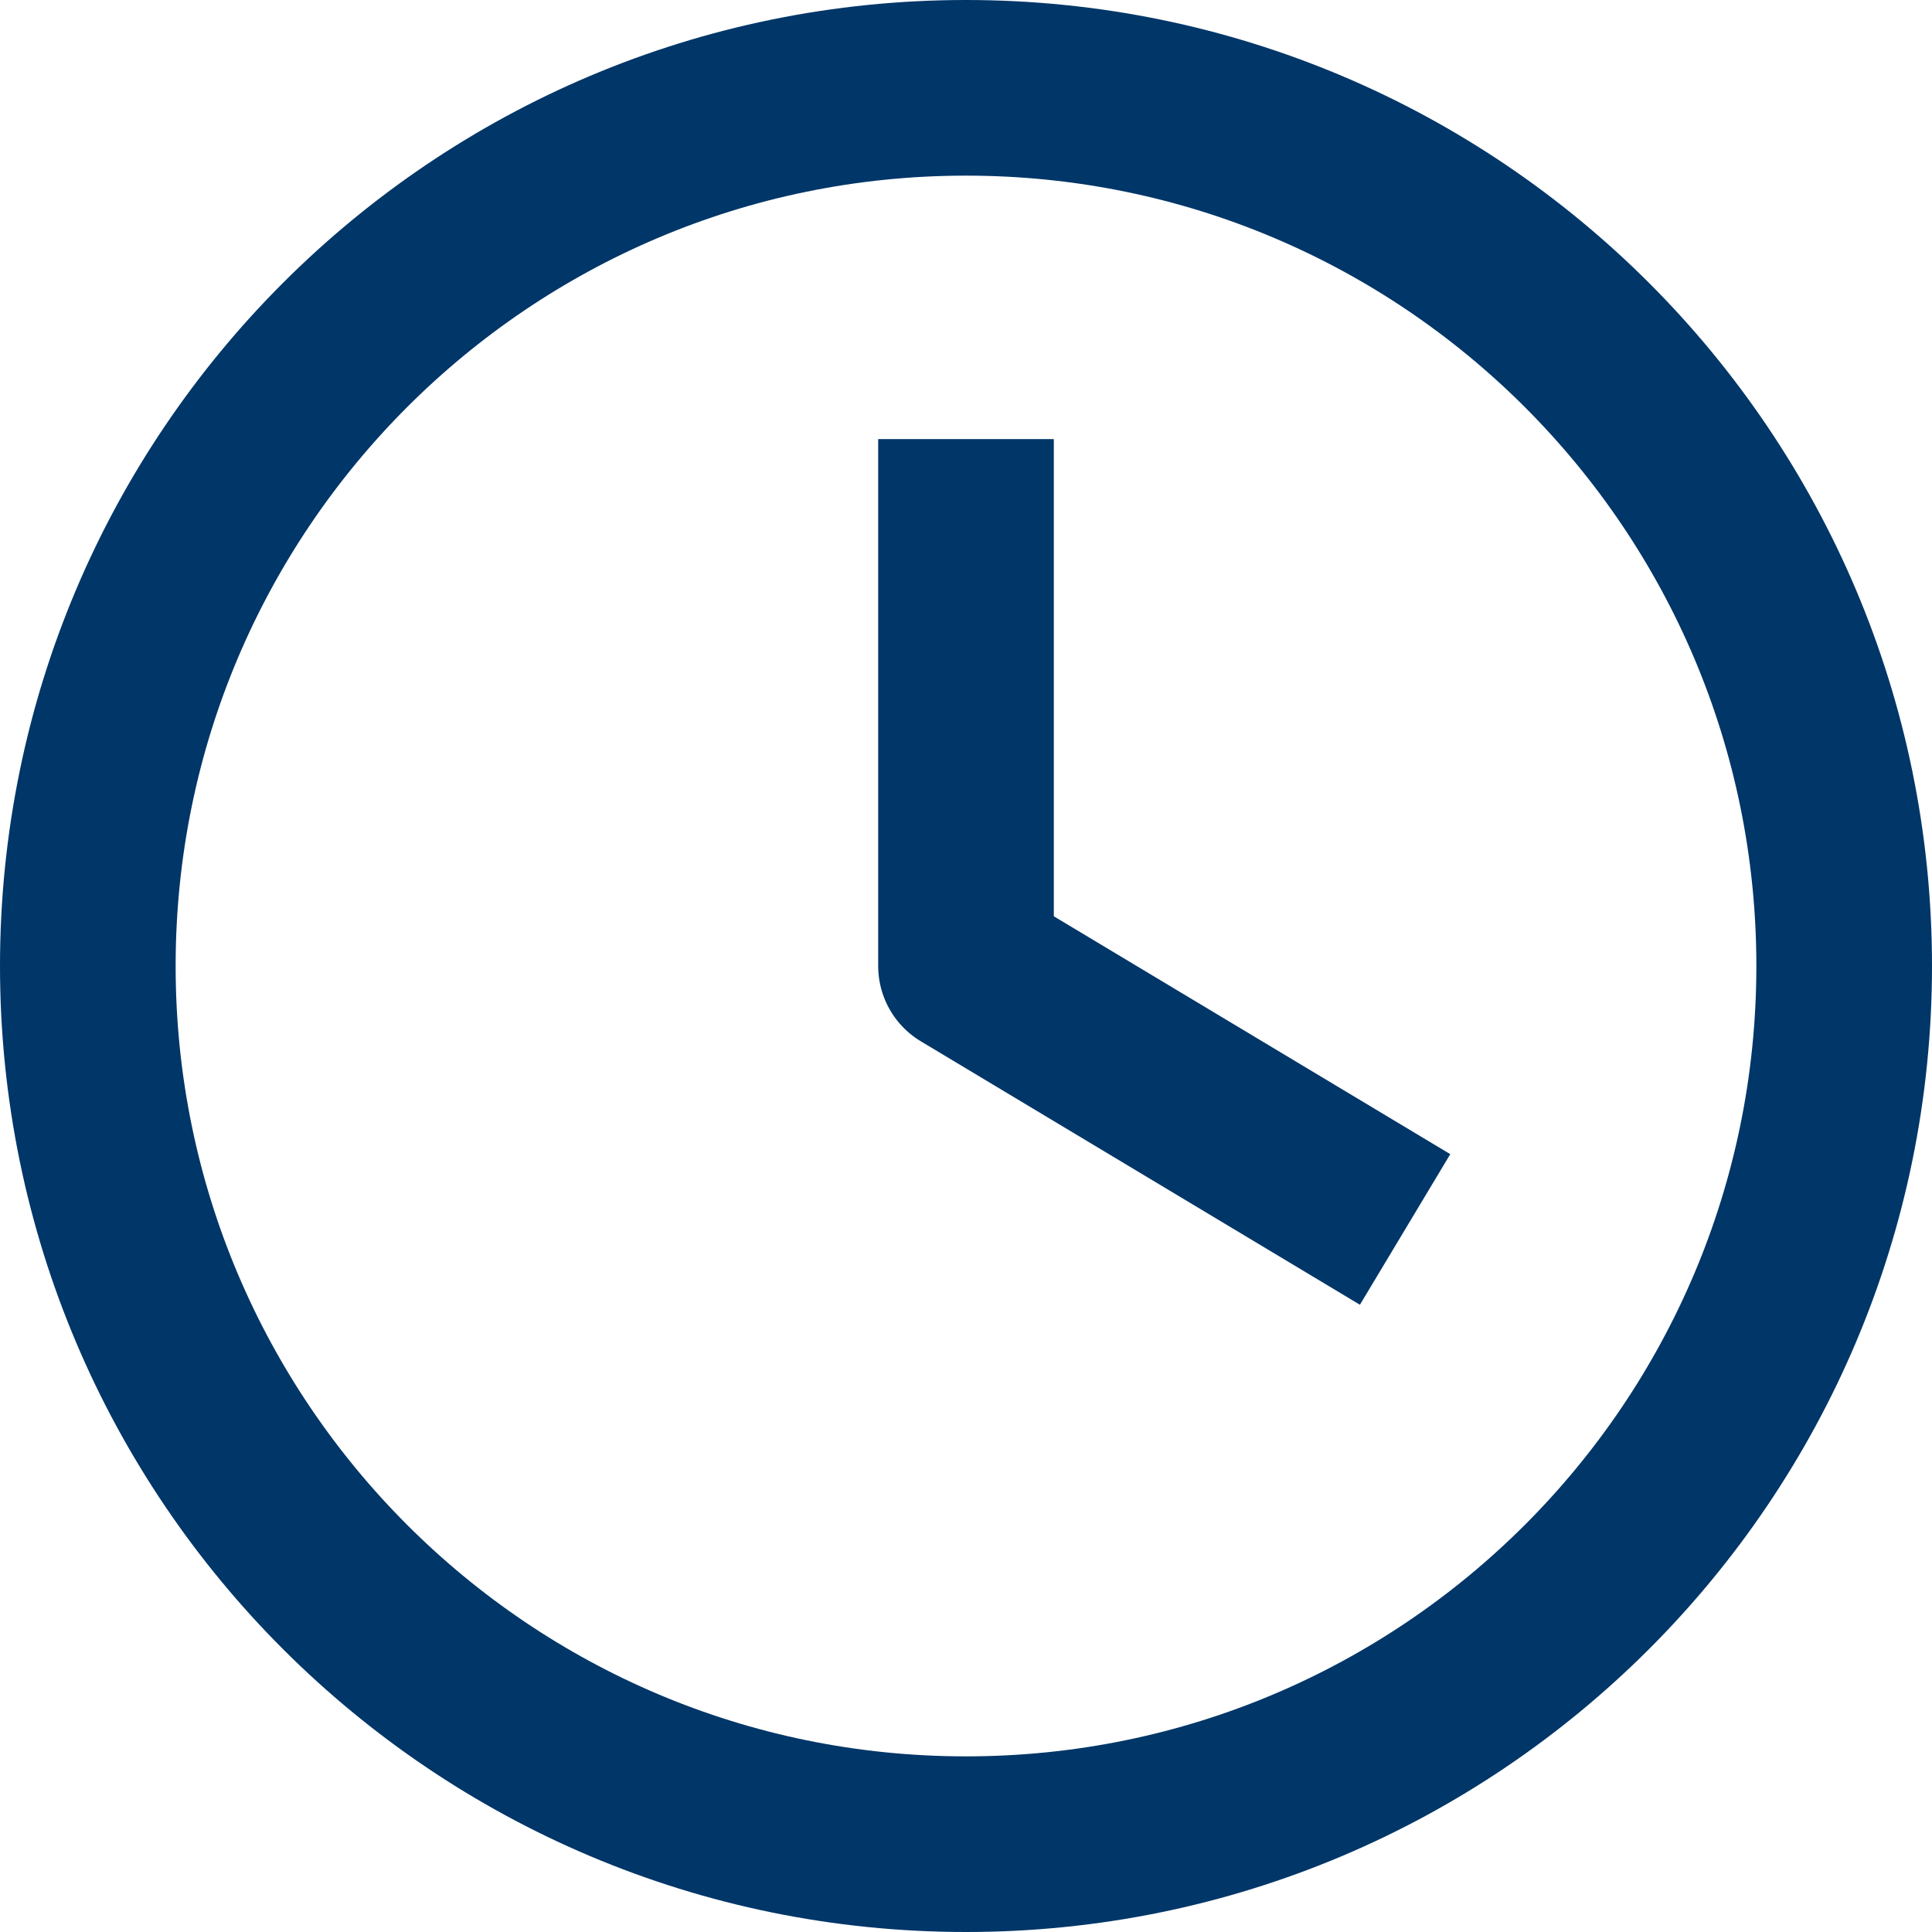
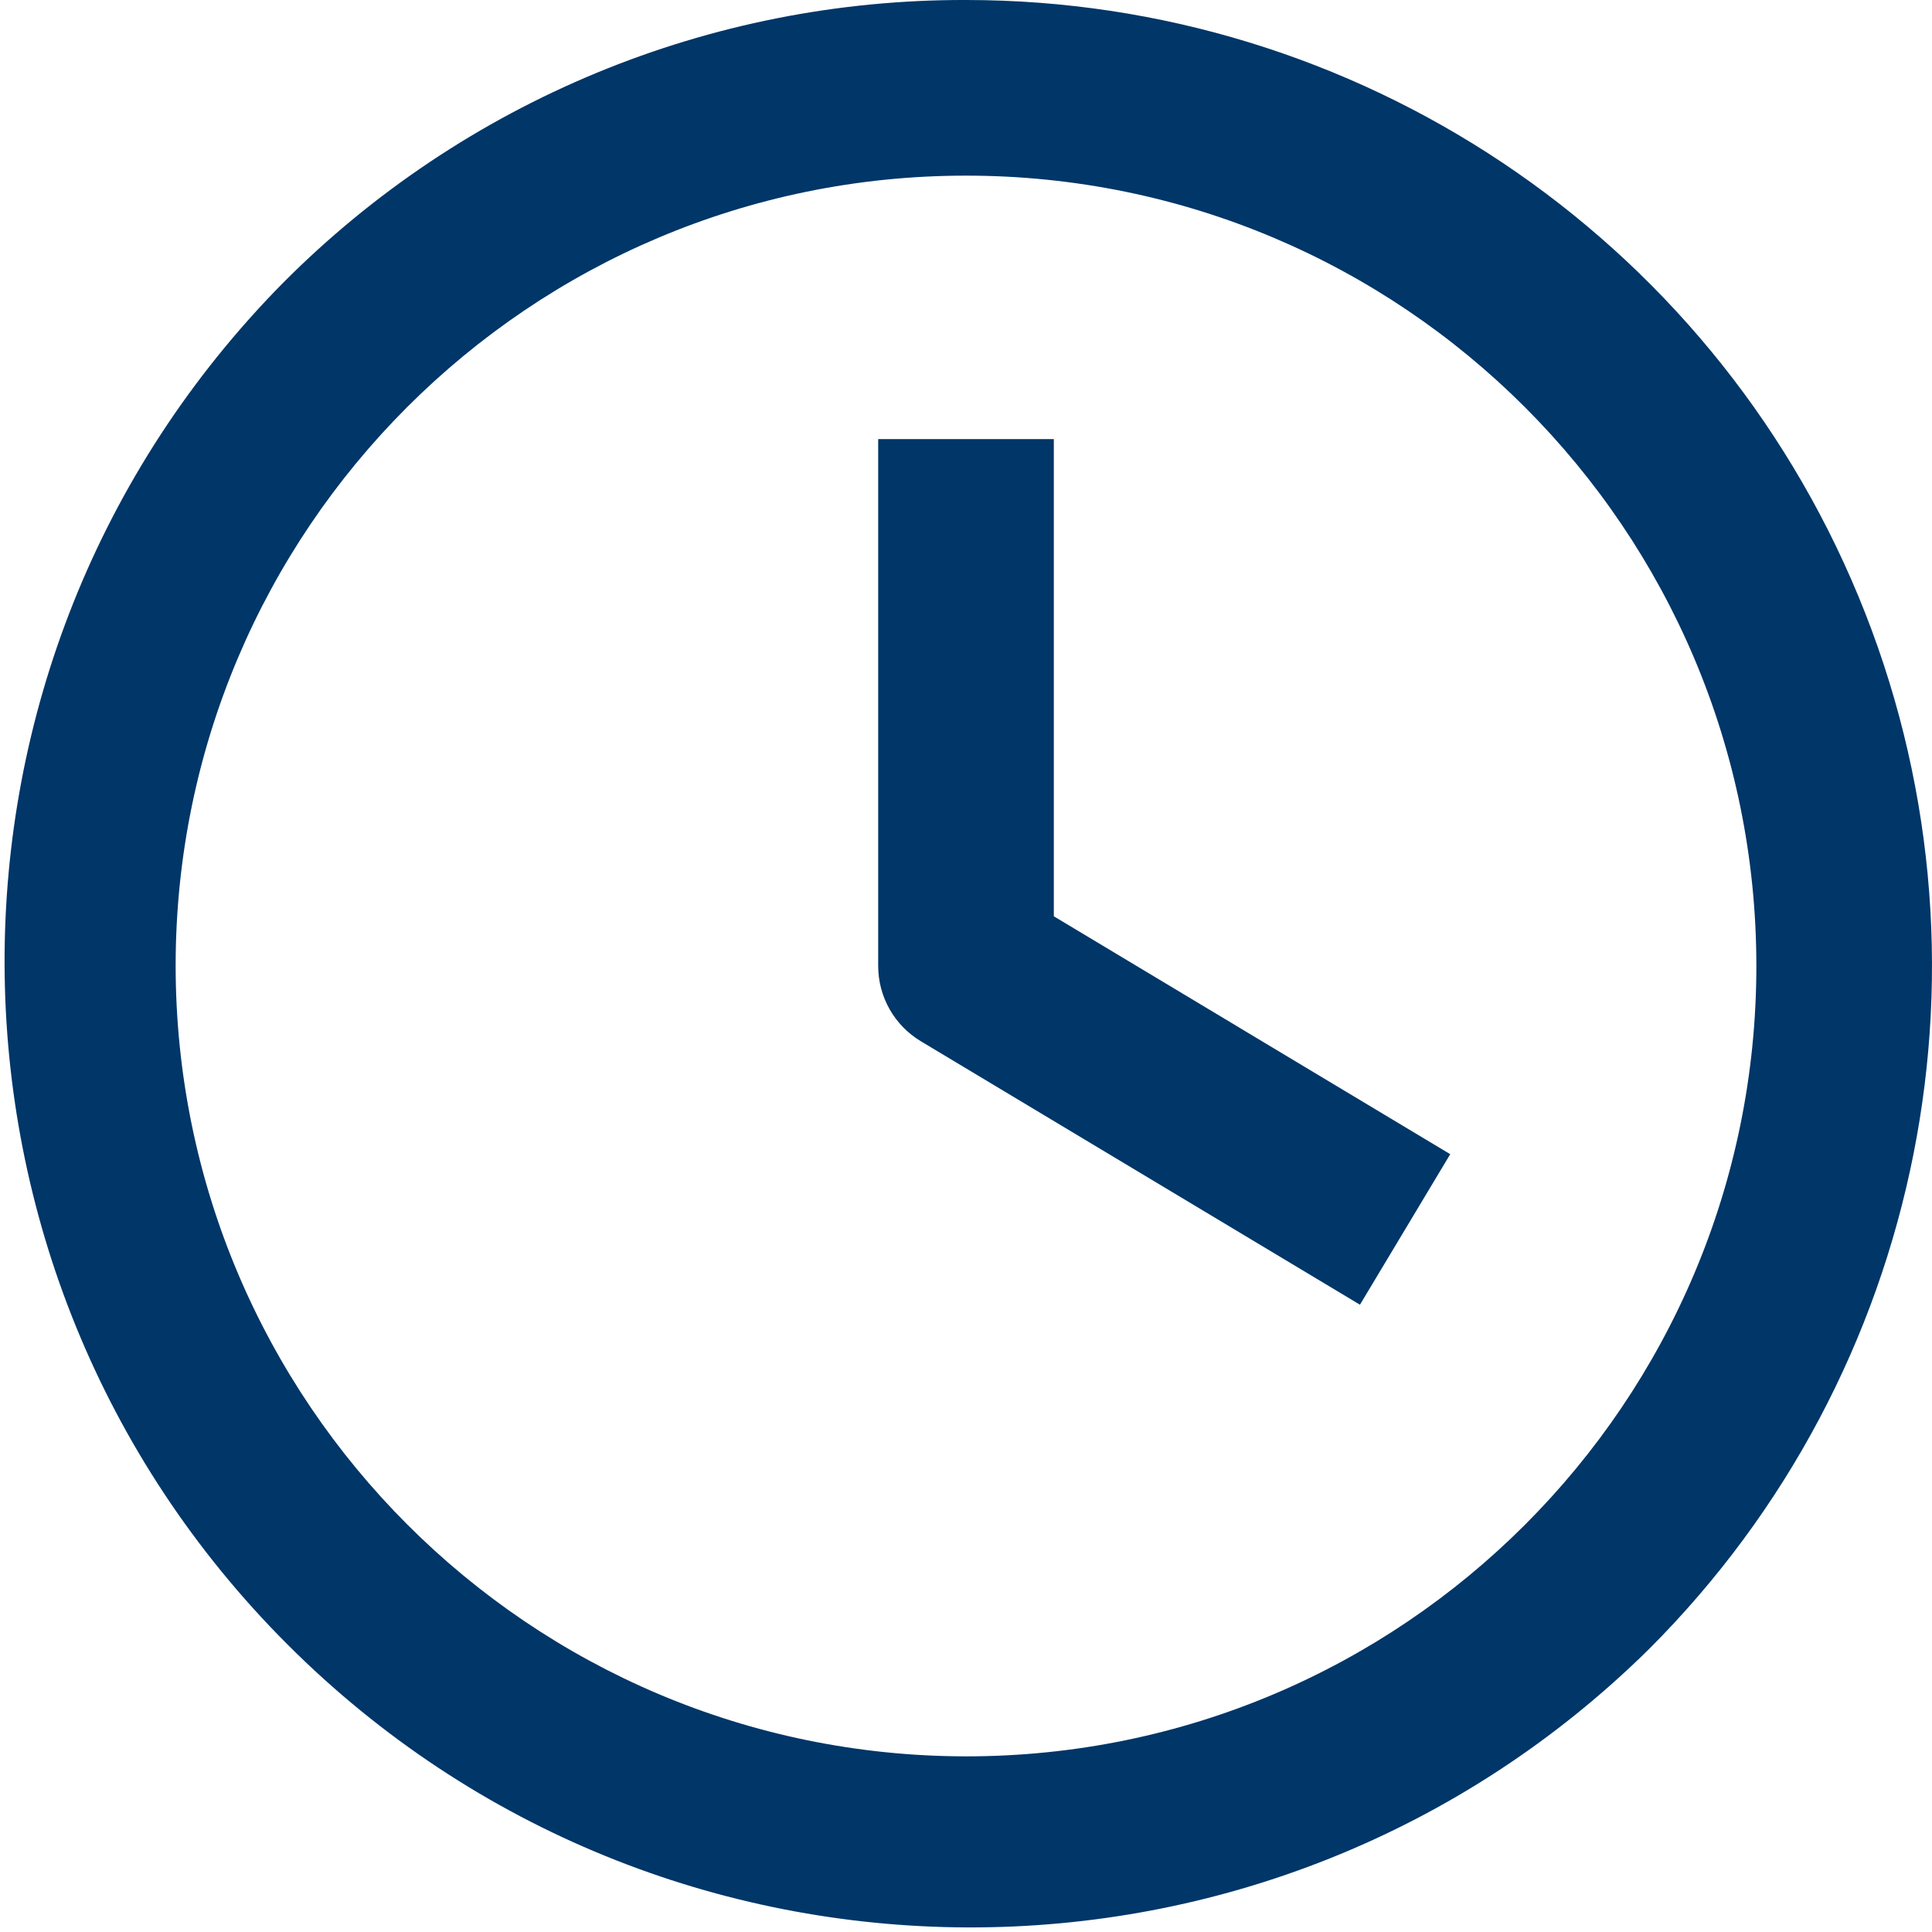
<svg xmlns="http://www.w3.org/2000/svg" width="22" height="22" viewBox="0 0 22 22">
  <g id="clock" transform="translate(-2 -2)">
-     <path id="Контур_43" data-name="Контур 43" d="M23,13A10,10,0,1,1,13,3,10,10,0,0,1,23,13Z" fill="none" stroke="#003668" stroke-linejoin="round" stroke-width="2" />
-     <path id="Контур_44" data-name="Контур 44" d="M18,9v6l5,3" transform="translate(-5 -2)" fill="none" stroke="#003668" stroke-linejoin="round" stroke-width="2" />
+     <path id="Path_43" data-name="Path 43" d="M13,2a11,11,0,0,1,7.778,18.778A11,11,0,0,1,5.222,5.222,10.928,10.928,0,0,1,13,2Zm0,20a9,9,0,1,0-9-9A9.01,9.01,0,0,0,13,22Z" fill="#003668" />
+     <path id="Path_44" data-name="Path 44" d="M22.486,18.857l-5-3A1,1,0,0,1,17,15V9h2v5.434l4.514,2.709Z" transform="translate(-5 -2)" fill="#003668" />
  </g>
</svg>
